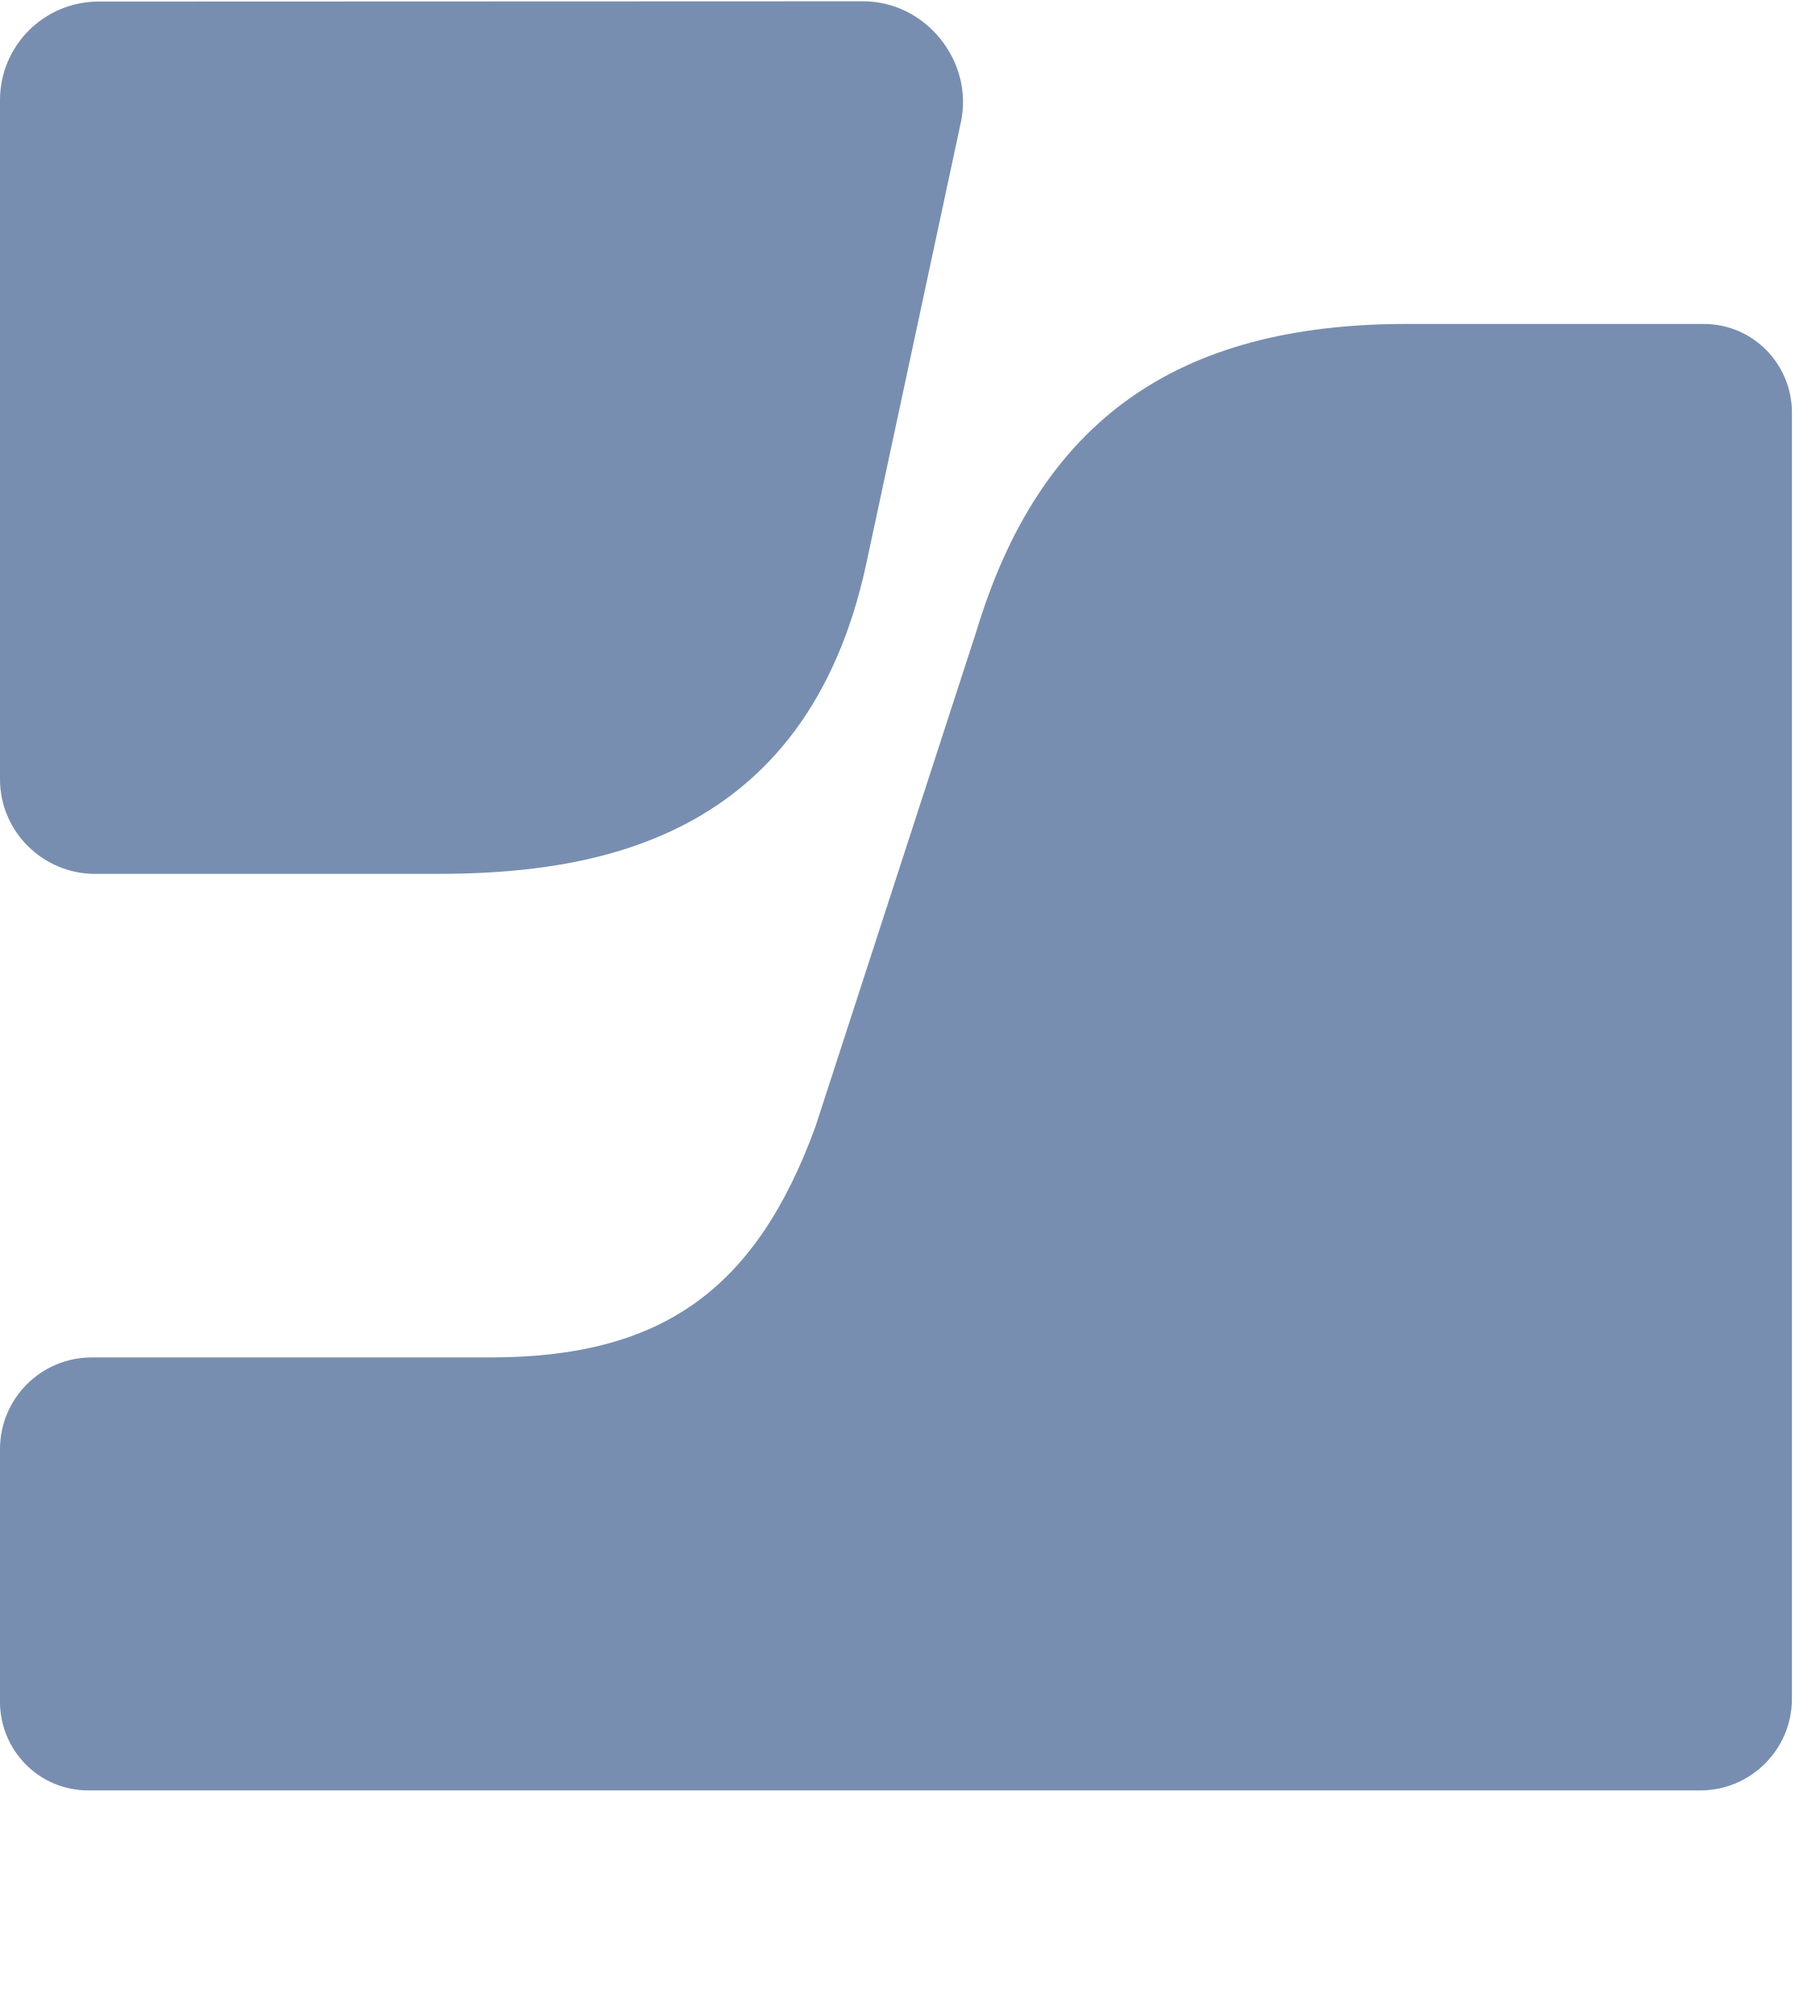
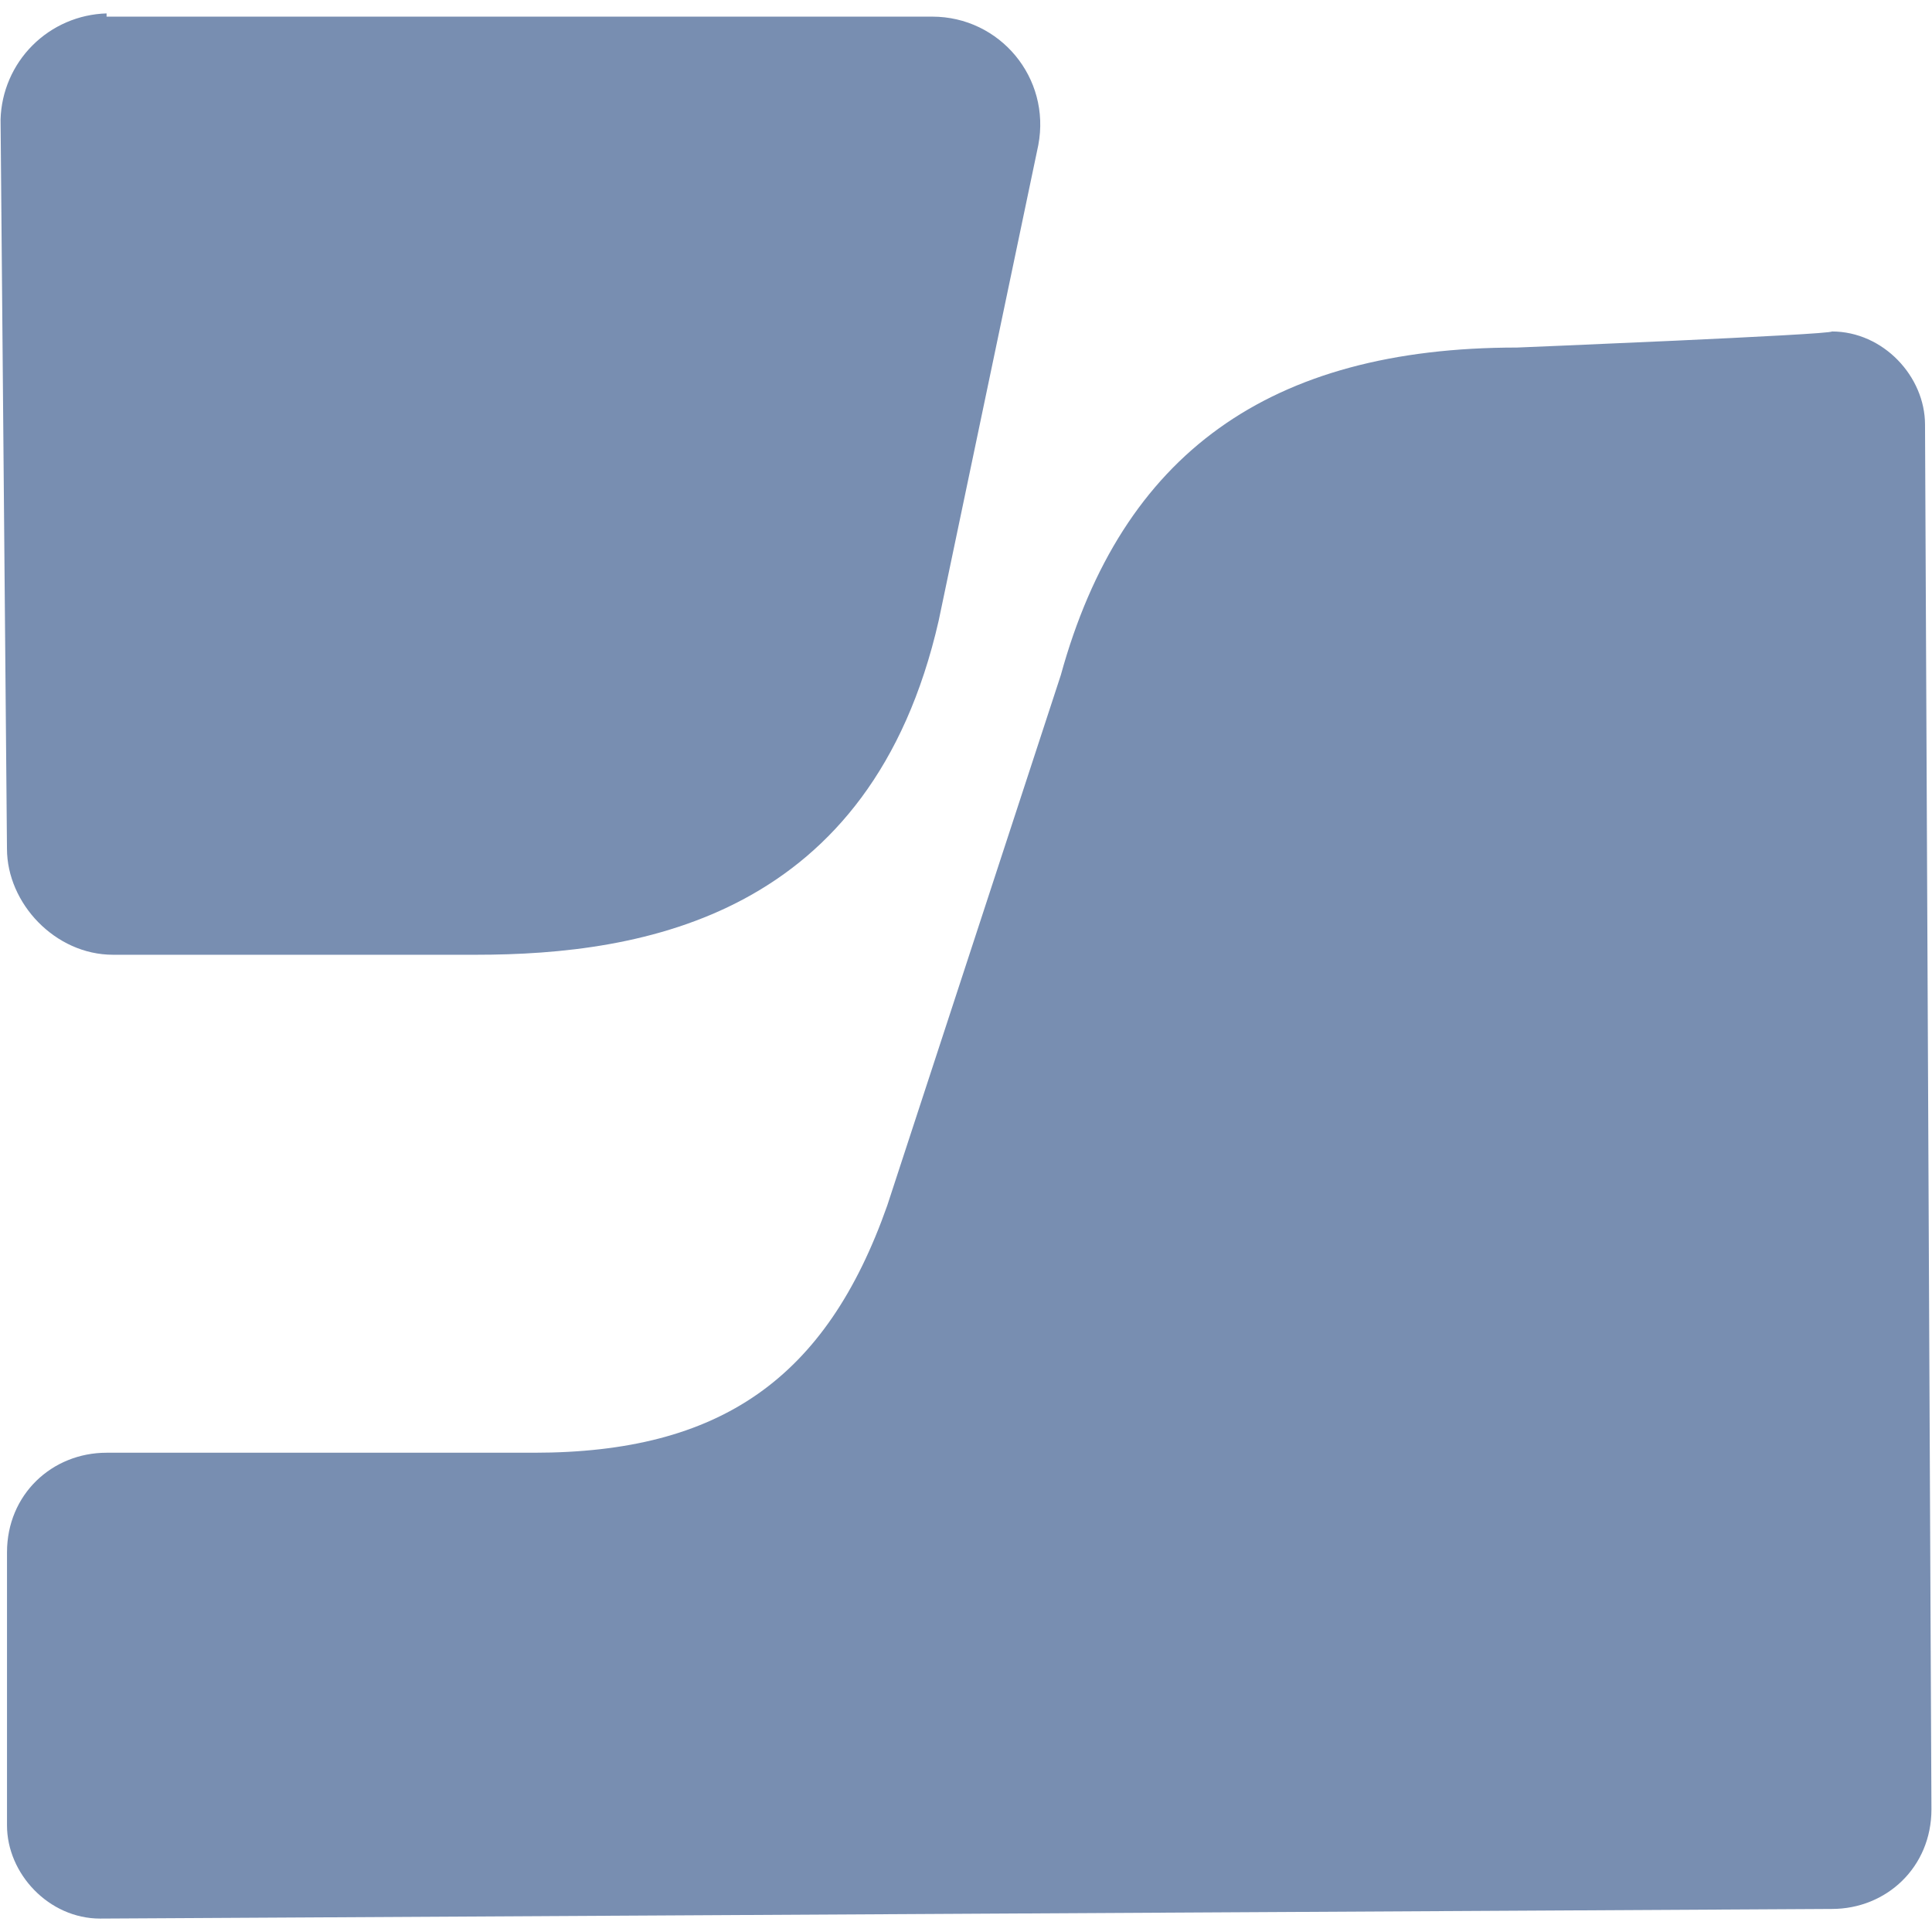
- <svg xmlns="http://www.w3.org/2000/svg" width="65" height="72" fill="#778eb1">
-   <path d="M3.5.056a3.52 3.52 0 0 0-3.5 3.5v24.268c0 1.92 1.58 3.386 3.386 3.386h12.2c5.53 0 13.206-1.13 15.35-11.062l3.386-15.802c.452-2.145-1.242-4.3-3.5-4.3zM50.23 11.57c-8.24 0-13.093 3.5-15.35 10.95l-5.757 17.72c-2.145 5.87-5.53 8.24-11.626 8.24H3.273C1.467 48.48 0 49.947 0 51.753v9.03c0 1.693 1.354 3.16 3.16 3.16h57.566c1.806 0 3.273-1.467 3.273-3.273V14.73c0-1.693-1.354-3.16-3.16-3.16z" />
+ <svg xmlns="http://www.w3.org/2000/svg" width="72" height="72" viewBox="0 0 72 72" fill="none">
+   <path d="M1.211 1.691C1.946 0.956 2.933 0.53 3.972 0.5V0.62H34.742C37.257 0.62 39.172 2.895 38.694 5.409L34.982 23.129C32.468 34.144 23.967 35.581 17.741 35.581H4.211C2.056 35.581 0.26 33.665 0.26 31.63L0.021 4.451C0.051 3.413 0.477 2.425 1.211 1.691Z" fill="#788EB1" />
+   <path d="M39.532 25.164C41.807 16.903 47.315 12.952 56.534 12.952C56.534 12.952 68.268 12.473 68.268 12.353C70.183 12.353 71.74 14.029 71.74 15.825L71.979 67.429C71.979 69.584 70.303 71.141 68.268 71.141L3.733 71.5C1.817 71.5 0.261 69.824 0.261 68.028V57.851C0.261 55.696 1.937 54.139 3.972 54.139H19.897C26.841 54.139 30.792 51.385 33.067 44.92L39.532 25.164Z" fill="#788EB1" />
</svg>
